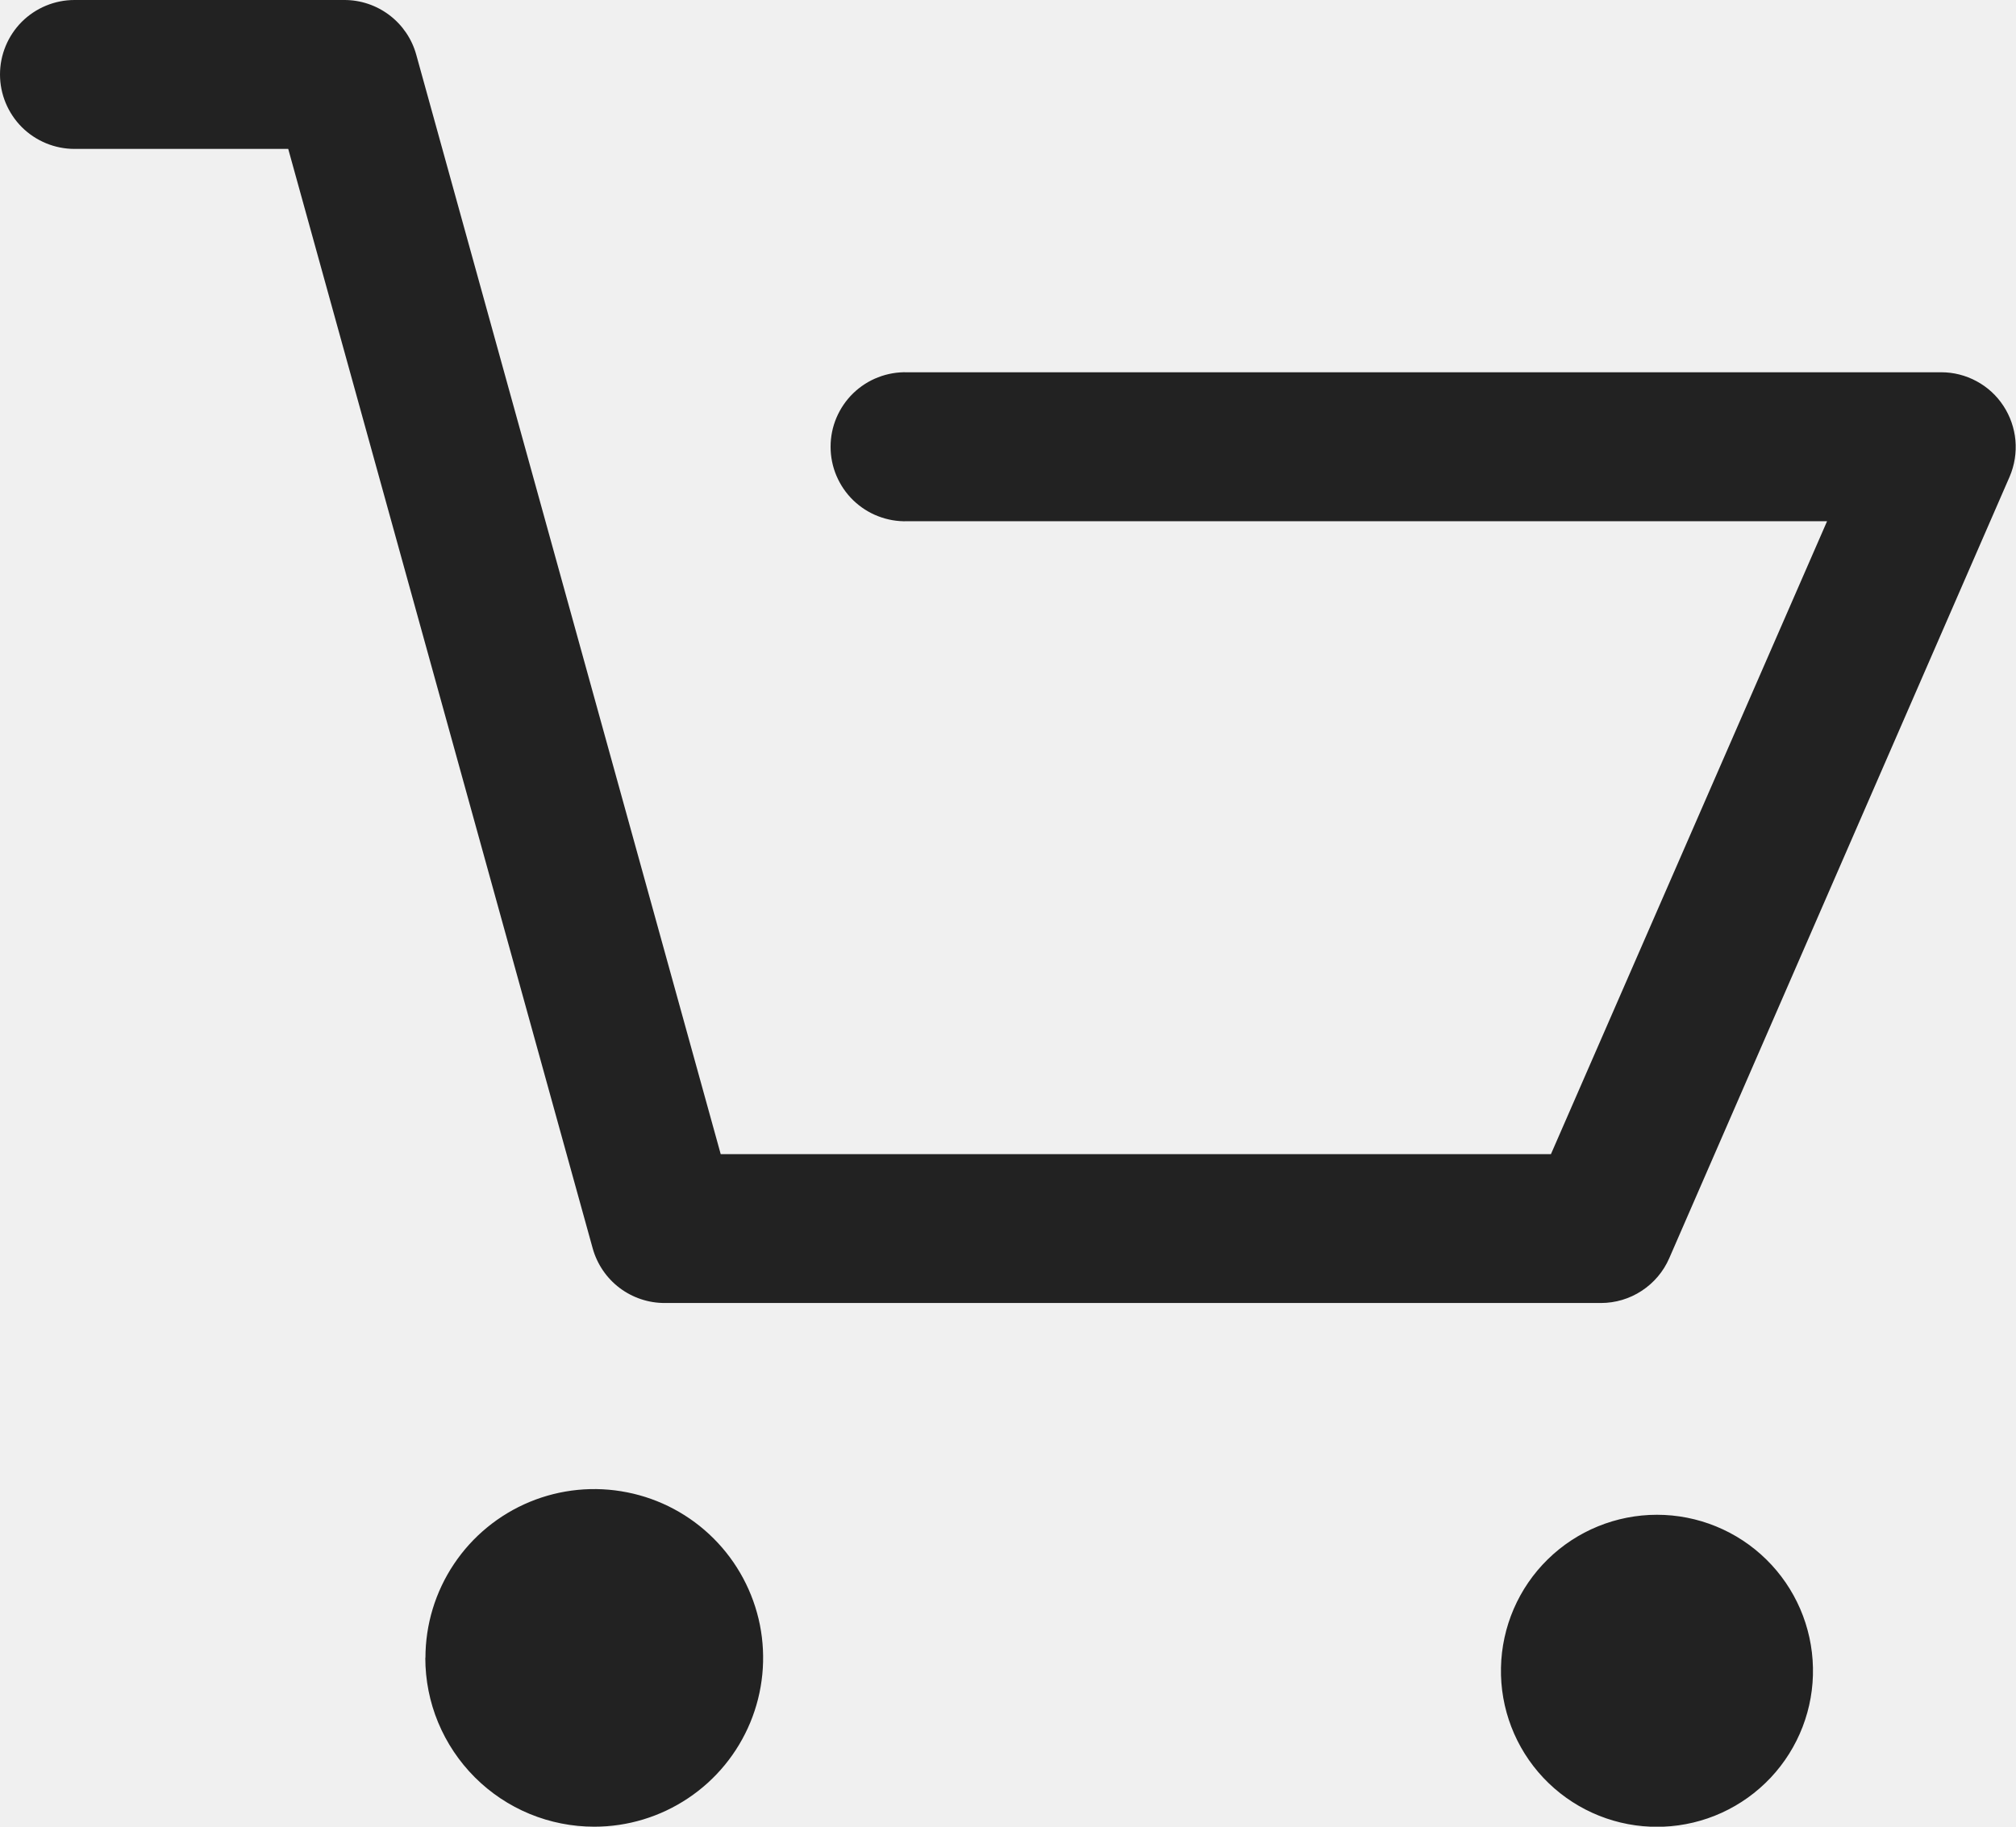
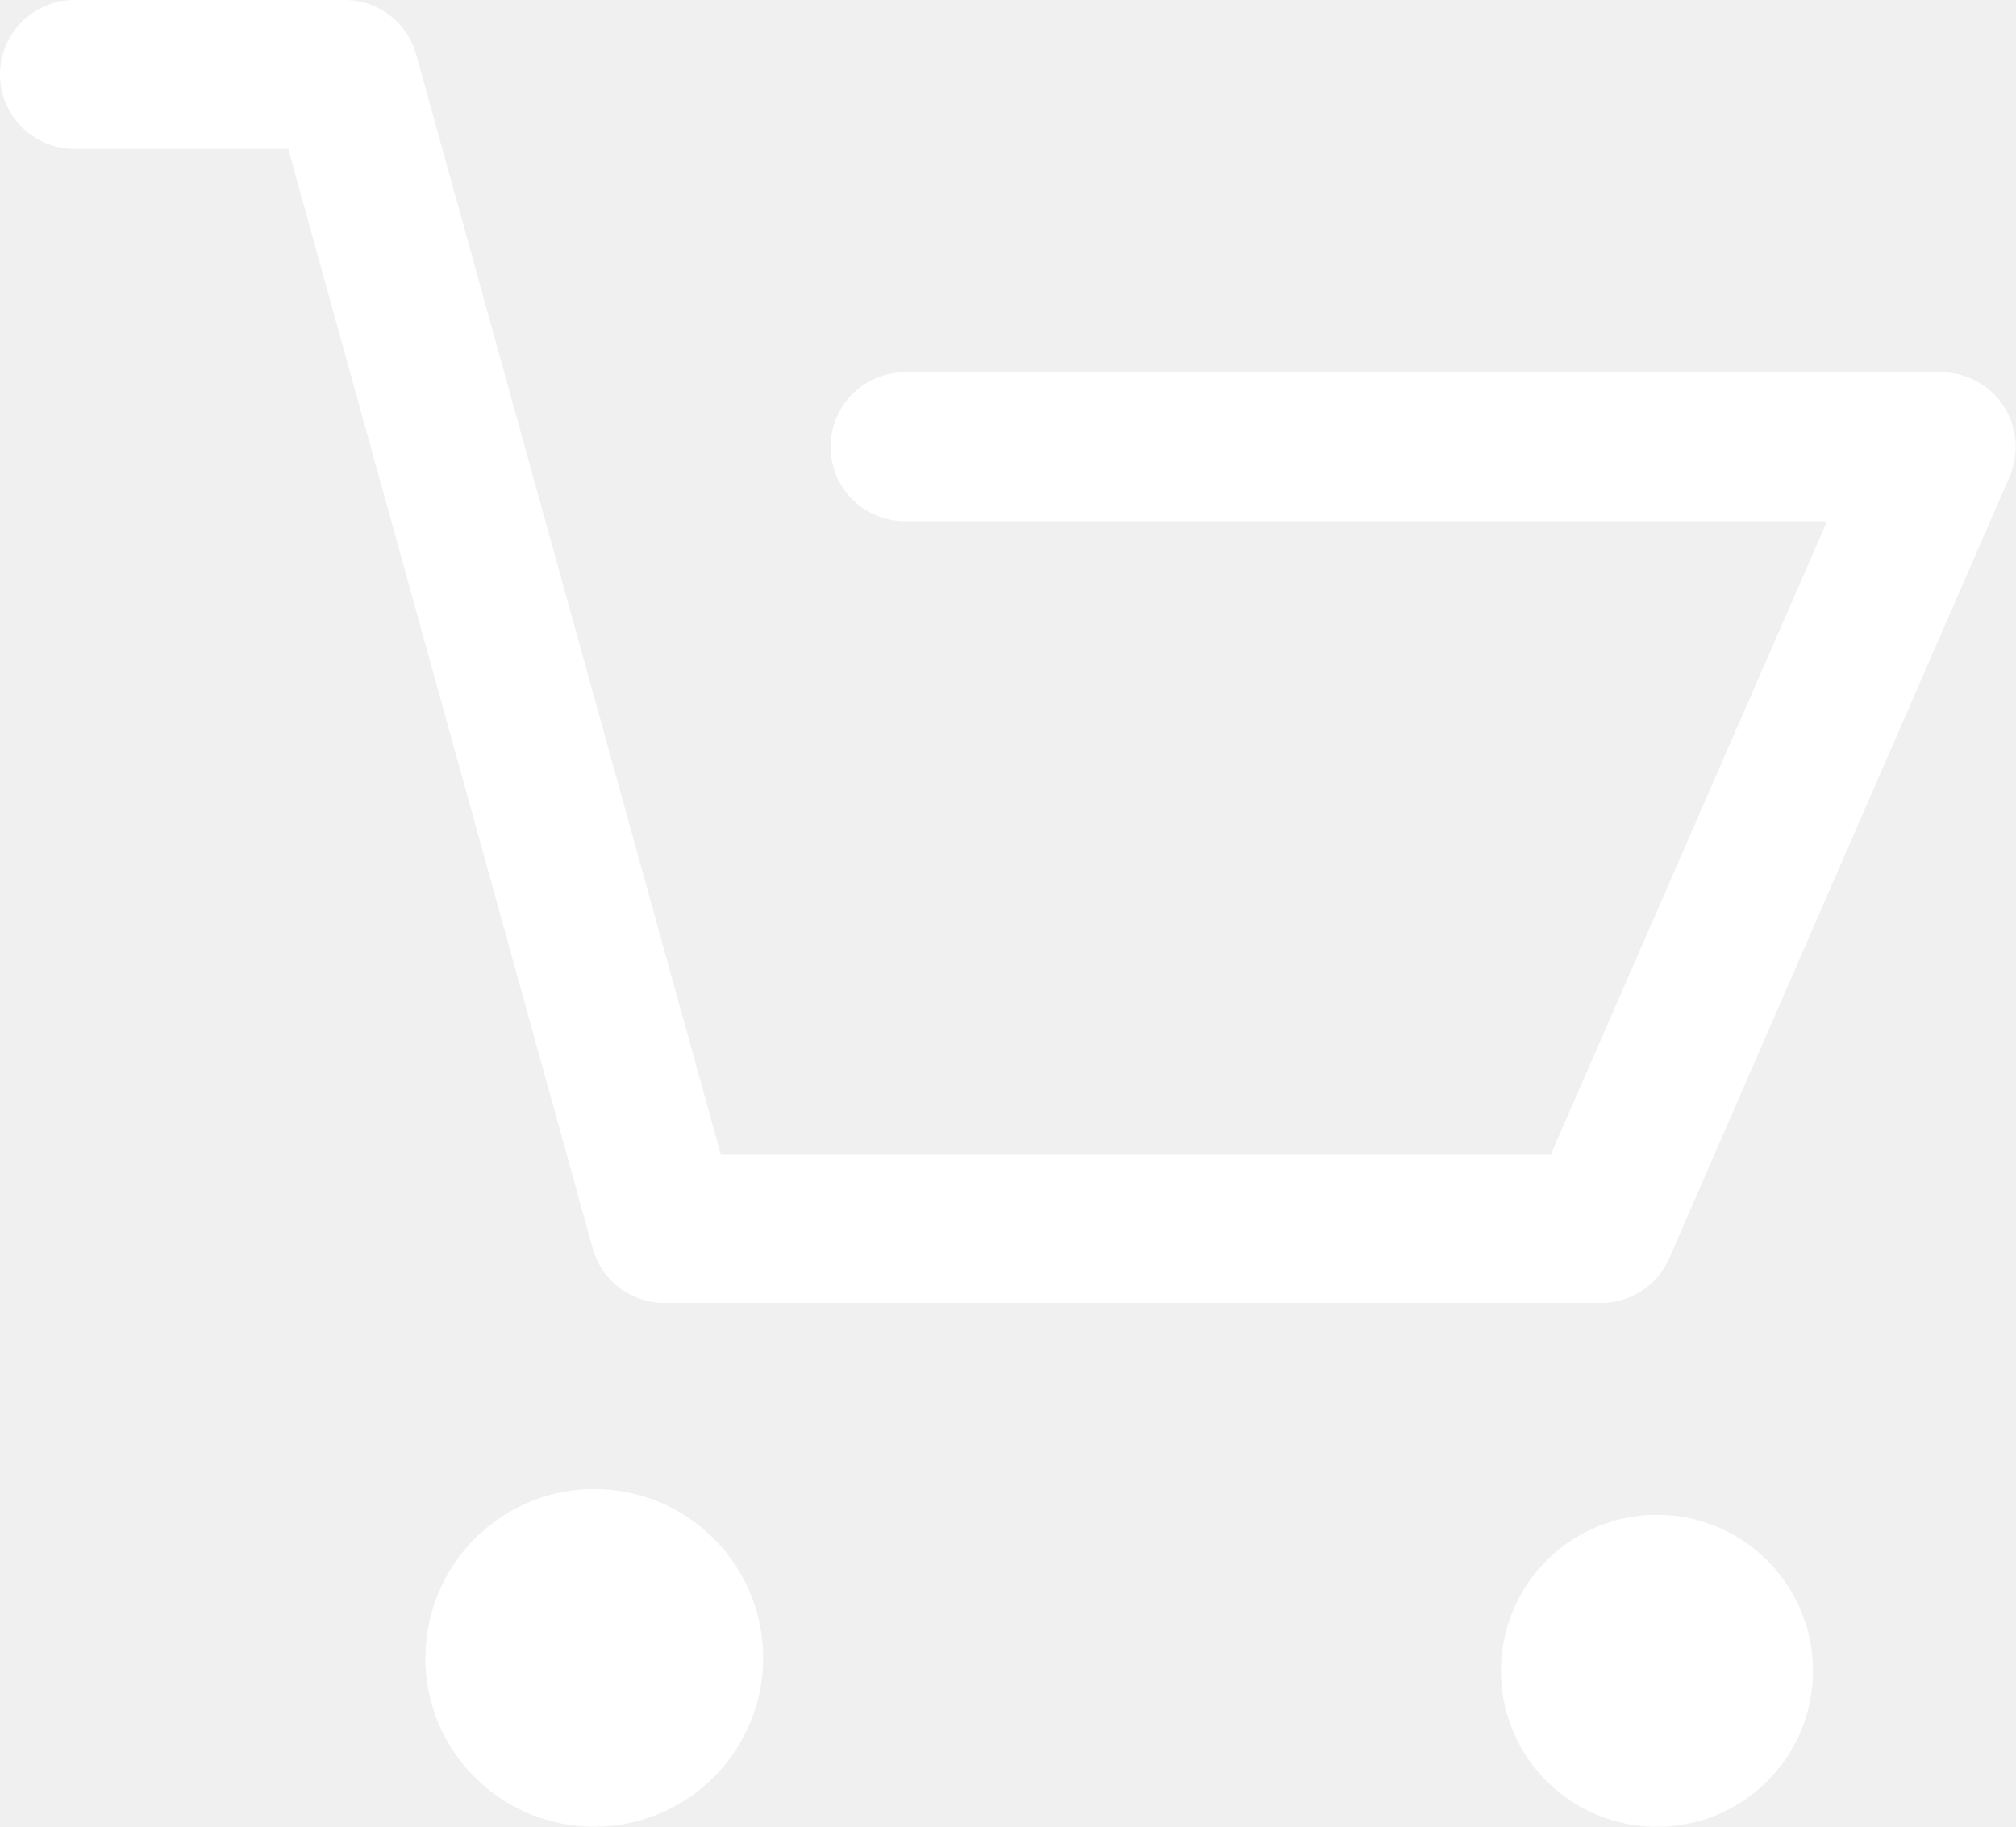
<svg xmlns="http://www.w3.org/2000/svg" width="32" height="29" viewBox="0 0 32 29" fill="none">
-   <path d="M26.201 29C25.553 28.974 24.942 28.695 24.497 28.223C24.053 27.751 23.811 27.123 23.825 26.475C23.838 25.827 24.104 25.21 24.567 24.756C25.03 24.302 25.653 24.048 26.301 24.048C26.949 24.048 27.572 24.302 28.035 24.756C28.498 25.21 28.764 25.827 28.777 26.475C28.791 27.123 28.549 27.751 28.105 28.223C27.66 28.695 27.049 28.974 26.401 29H26.201ZM6.753 26.32C6.753 25.79 6.91 25.272 7.205 24.831C7.499 24.39 7.918 24.047 8.407 23.844C8.897 23.641 9.436 23.588 9.956 23.692C10.476 23.795 10.953 24.05 11.328 24.425C11.703 24.8 11.958 25.277 12.062 25.797C12.165 26.317 12.112 26.856 11.909 27.346C11.706 27.835 11.363 28.254 10.922 28.548C10.481 28.843 9.963 29 9.433 29C9.081 29 8.732 28.931 8.407 28.797C8.081 28.662 7.786 28.465 7.537 28.216C7.288 27.967 7.09 27.671 6.955 27.346C6.82 27.021 6.751 26.672 6.751 26.32H6.753ZM10.553 20.686C10.293 20.687 10.041 20.602 9.834 20.446C9.627 20.289 9.478 20.069 9.408 19.819L4.575 2.364H1.182C0.869 2.364 0.568 2.239 0.346 2.018C0.125 1.796 0 1.495 0 1.182C0 0.869 0.125 0.568 0.346 0.346C0.568 0.125 0.869 5.81268e-06 1.182 5.81268e-06H5.463C5.723 -0.001 5.975 0.084 6.182 0.241C6.388 0.397 6.538 0.618 6.607 0.868L11.44 18.323H24.618L29.001 8.275H14.401C14.243 8.28 14.085 8.252 13.938 8.195C13.79 8.138 13.656 8.051 13.542 7.941C13.429 7.831 13.339 7.699 13.277 7.553C13.215 7.407 13.184 7.251 13.184 7.093C13.184 6.934 13.215 6.778 13.277 6.632C13.339 6.486 13.429 6.354 13.542 6.244C13.656 6.134 13.79 6.047 13.938 5.99C14.085 5.933 14.243 5.905 14.401 5.91H30.814C31.01 5.91 31.202 5.959 31.374 6.052C31.547 6.145 31.693 6.279 31.8 6.443C31.908 6.607 31.973 6.796 31.991 6.991C32.008 7.187 31.977 7.384 31.9 7.565L26.495 19.977C26.403 20.188 26.251 20.367 26.058 20.493C25.866 20.619 25.641 20.686 25.411 20.686H10.553Z" fill="#222222" />
+   <path d="M26.201 29C25.553 28.974 24.942 28.695 24.497 28.223C24.053 27.751 23.811 27.123 23.825 26.475C23.838 25.827 24.104 25.21 24.567 24.756C25.03 24.302 25.653 24.048 26.301 24.048C26.949 24.048 27.572 24.302 28.035 24.756C28.498 25.21 28.764 25.827 28.777 26.475C28.791 27.123 28.549 27.751 28.105 28.223C27.66 28.695 27.049 28.974 26.401 29H26.201ZM6.753 26.32C6.753 25.79 6.91 25.272 7.205 24.831C7.499 24.39 7.918 24.047 8.407 23.844C8.897 23.641 9.436 23.588 9.956 23.692C10.476 23.795 10.953 24.05 11.328 24.425C11.703 24.8 11.958 25.277 12.062 25.797C12.165 26.317 12.112 26.856 11.909 27.346C11.706 27.835 11.363 28.254 10.922 28.548C10.481 28.843 9.963 29 9.433 29C9.081 29 8.732 28.931 8.407 28.797C8.081 28.662 7.786 28.465 7.537 28.216C7.288 27.967 7.09 27.671 6.955 27.346C6.82 27.021 6.751 26.672 6.751 26.32H6.753ZM10.553 20.686C10.293 20.687 10.041 20.602 9.834 20.446C9.627 20.289 9.478 20.069 9.408 19.819L4.575 2.364H1.182C0.869 2.364 0.568 2.239 0.346 2.018C0.125 1.796 0 1.495 0 1.182C0 0.869 0.125 0.568 0.346 0.346C0.568 0.125 0.869 5.81268e-06 1.182 5.81268e-06H5.463C5.723 -0.001 5.975 0.084 6.182 0.241C6.388 0.397 6.538 0.618 6.607 0.868L11.44 18.323H24.618L29.001 8.275H14.401C14.243 8.28 14.085 8.252 13.938 8.195C13.79 8.138 13.656 8.051 13.542 7.941C13.429 7.831 13.339 7.699 13.277 7.553C13.215 7.407 13.184 7.251 13.184 7.093C13.184 6.934 13.215 6.778 13.277 6.632C13.339 6.486 13.429 6.354 13.542 6.244C13.656 6.134 13.79 6.047 13.938 5.99C14.085 5.933 14.243 5.905 14.401 5.91H30.814C31.01 5.91 31.202 5.959 31.374 6.052C31.547 6.145 31.693 6.279 31.8 6.443C31.908 6.607 31.973 6.796 31.991 6.991C32.008 7.187 31.977 7.384 31.9 7.565L26.495 19.977C26.403 20.188 26.251 20.367 26.058 20.493C25.866 20.619 25.641 20.686 25.411 20.686H10.553Z" fill="#fff" />
</svg>
